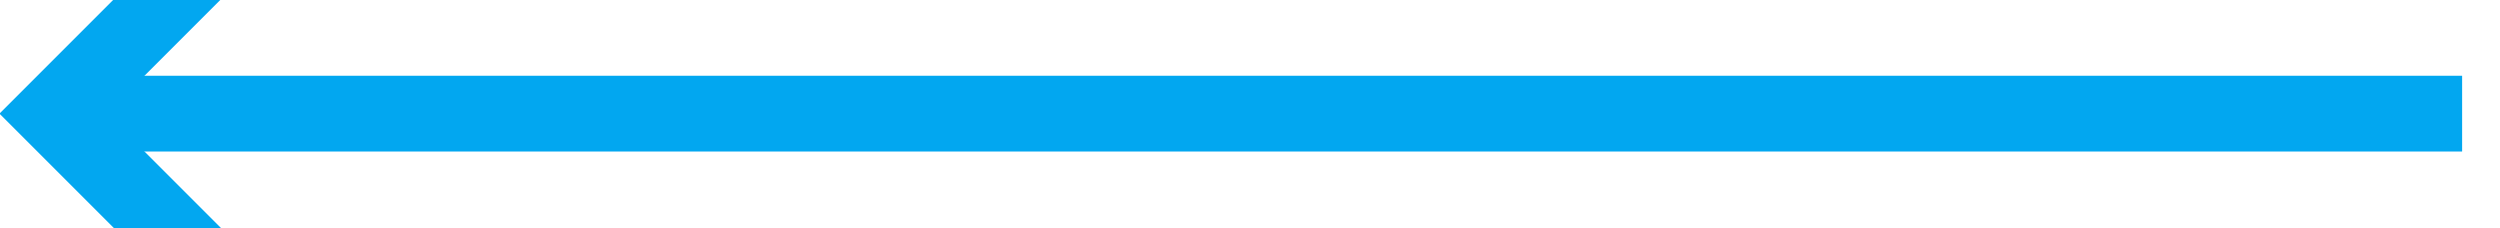
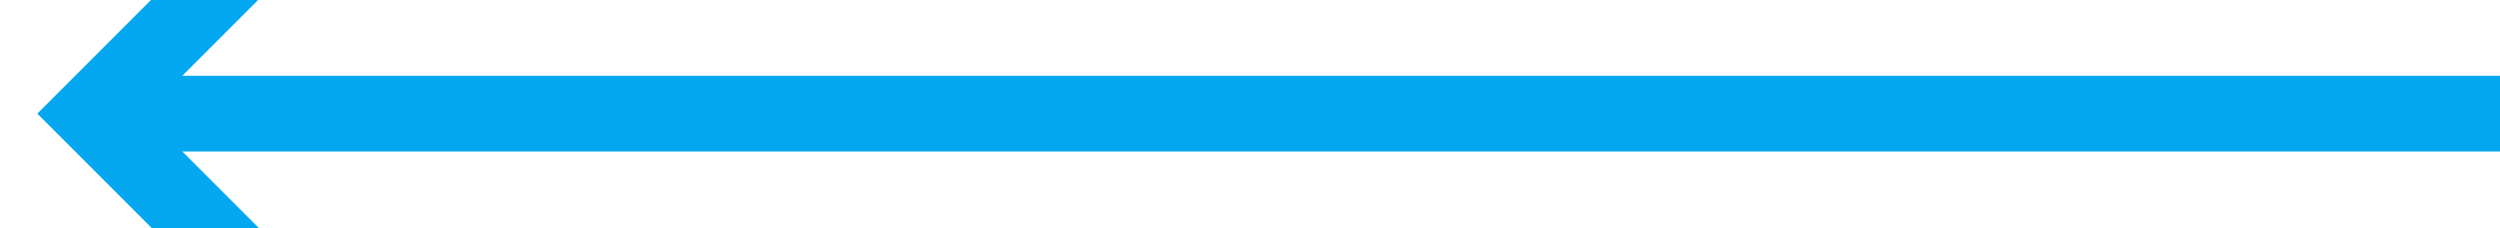
- <svg xmlns="http://www.w3.org/2000/svg" version="1.1" width="66px" height="6px" viewBox="328 590  66 6">
-   <g transform="matrix(-1 0 0 -1 722 1186 )">
-     <path d="M 386.893 588.707  L 391.186 593  L 386.893 597.293  L 388.307 598.707  L 393.307 593.707  L 394.014 593  L 393.307 592.293  L 388.307 587.293  L 386.893 588.707  Z " fill-rule="nonzero" fill="#02a7f0" stroke="none" />
-     <rect fill-rule="evenodd" fill="#02a7f0" stroke="none" x="329" y="592" width="63" height="2" />
+ <svg xmlns="http://www.w3.org/2000/svg" version="1.1" width="66px" height="6px" viewBox="494 470  66 6">
+   <g transform="matrix(-1 0 0 -1 1054 946 )">
+     <path d="M 551.893 468.707  L 556.186 473  L 551.893 477.293  L 553.307 478.707  L 558.307 473.707  L 559.014 473  L 558.307 472.293  L 553.307 467.293  L 551.893 468.707  Z " fill-rule="nonzero" fill="#02a7f0" stroke="none" />
+     <rect fill-rule="evenodd" fill="#02a7f0" stroke="none" x="494" y="472" width="63" height="2" />
    <path d="" stroke-width="2" stroke="#02a7f0" fill="none" />
  </g>
</svg>
